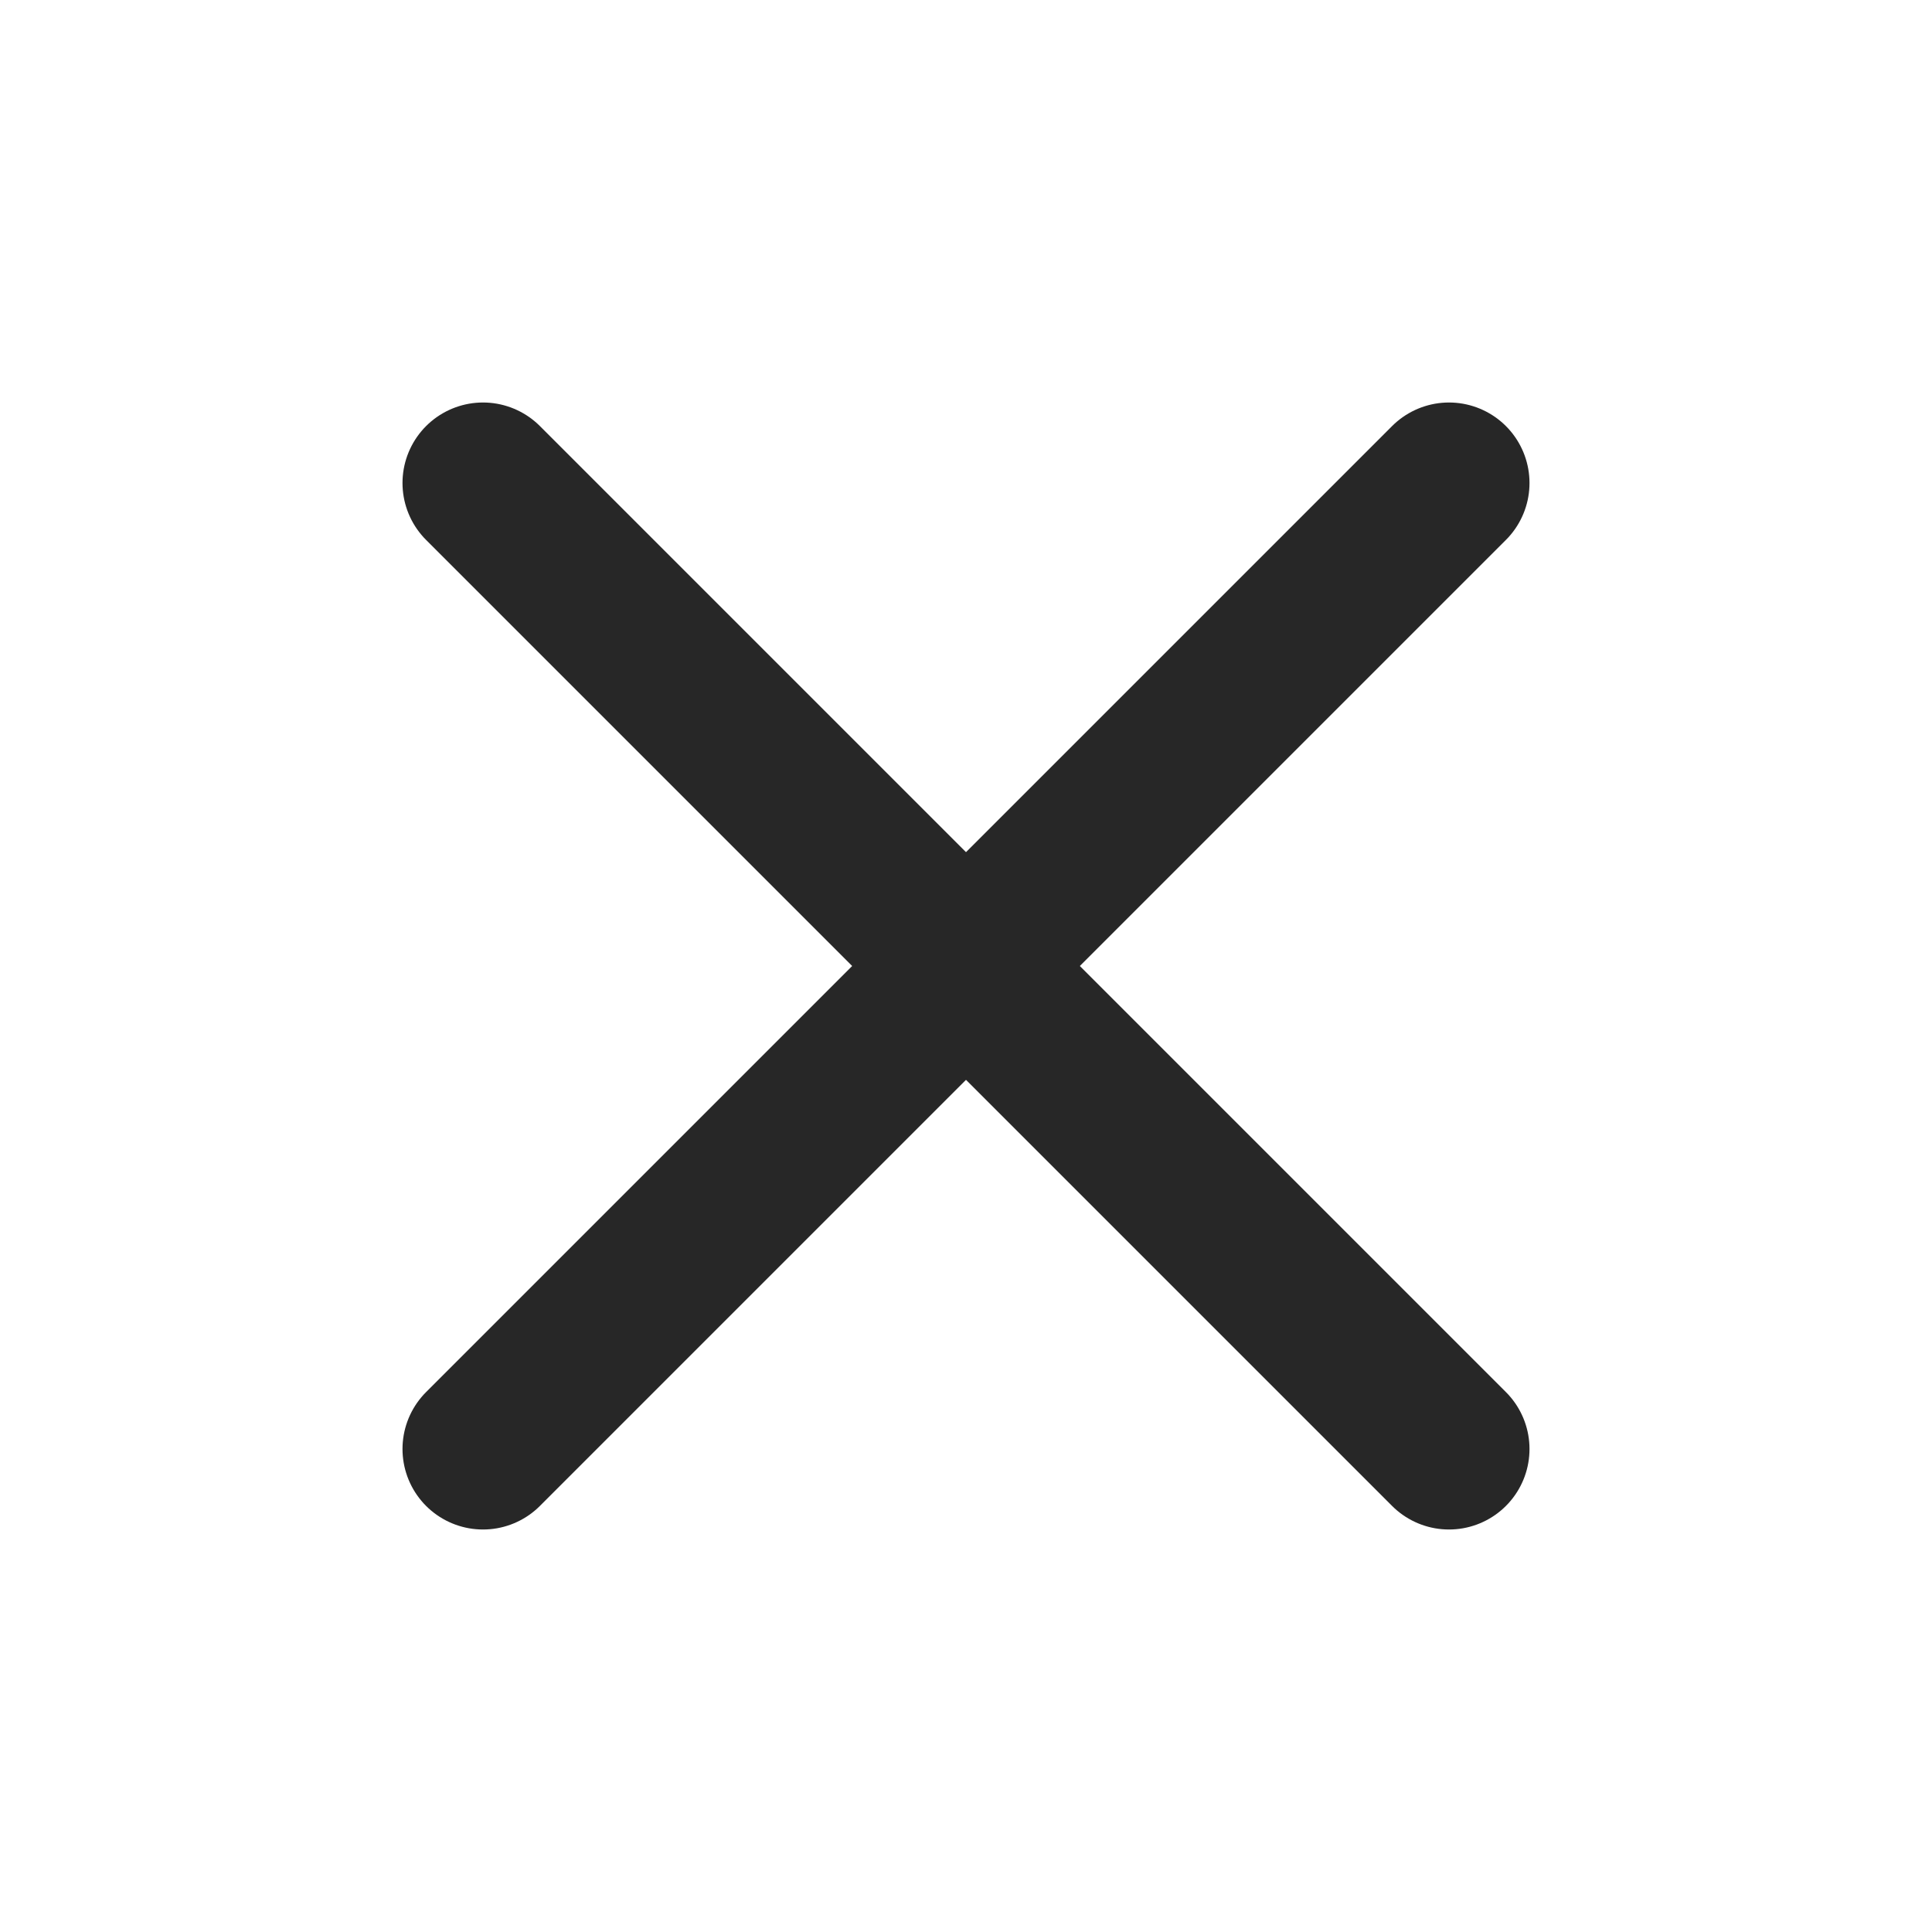
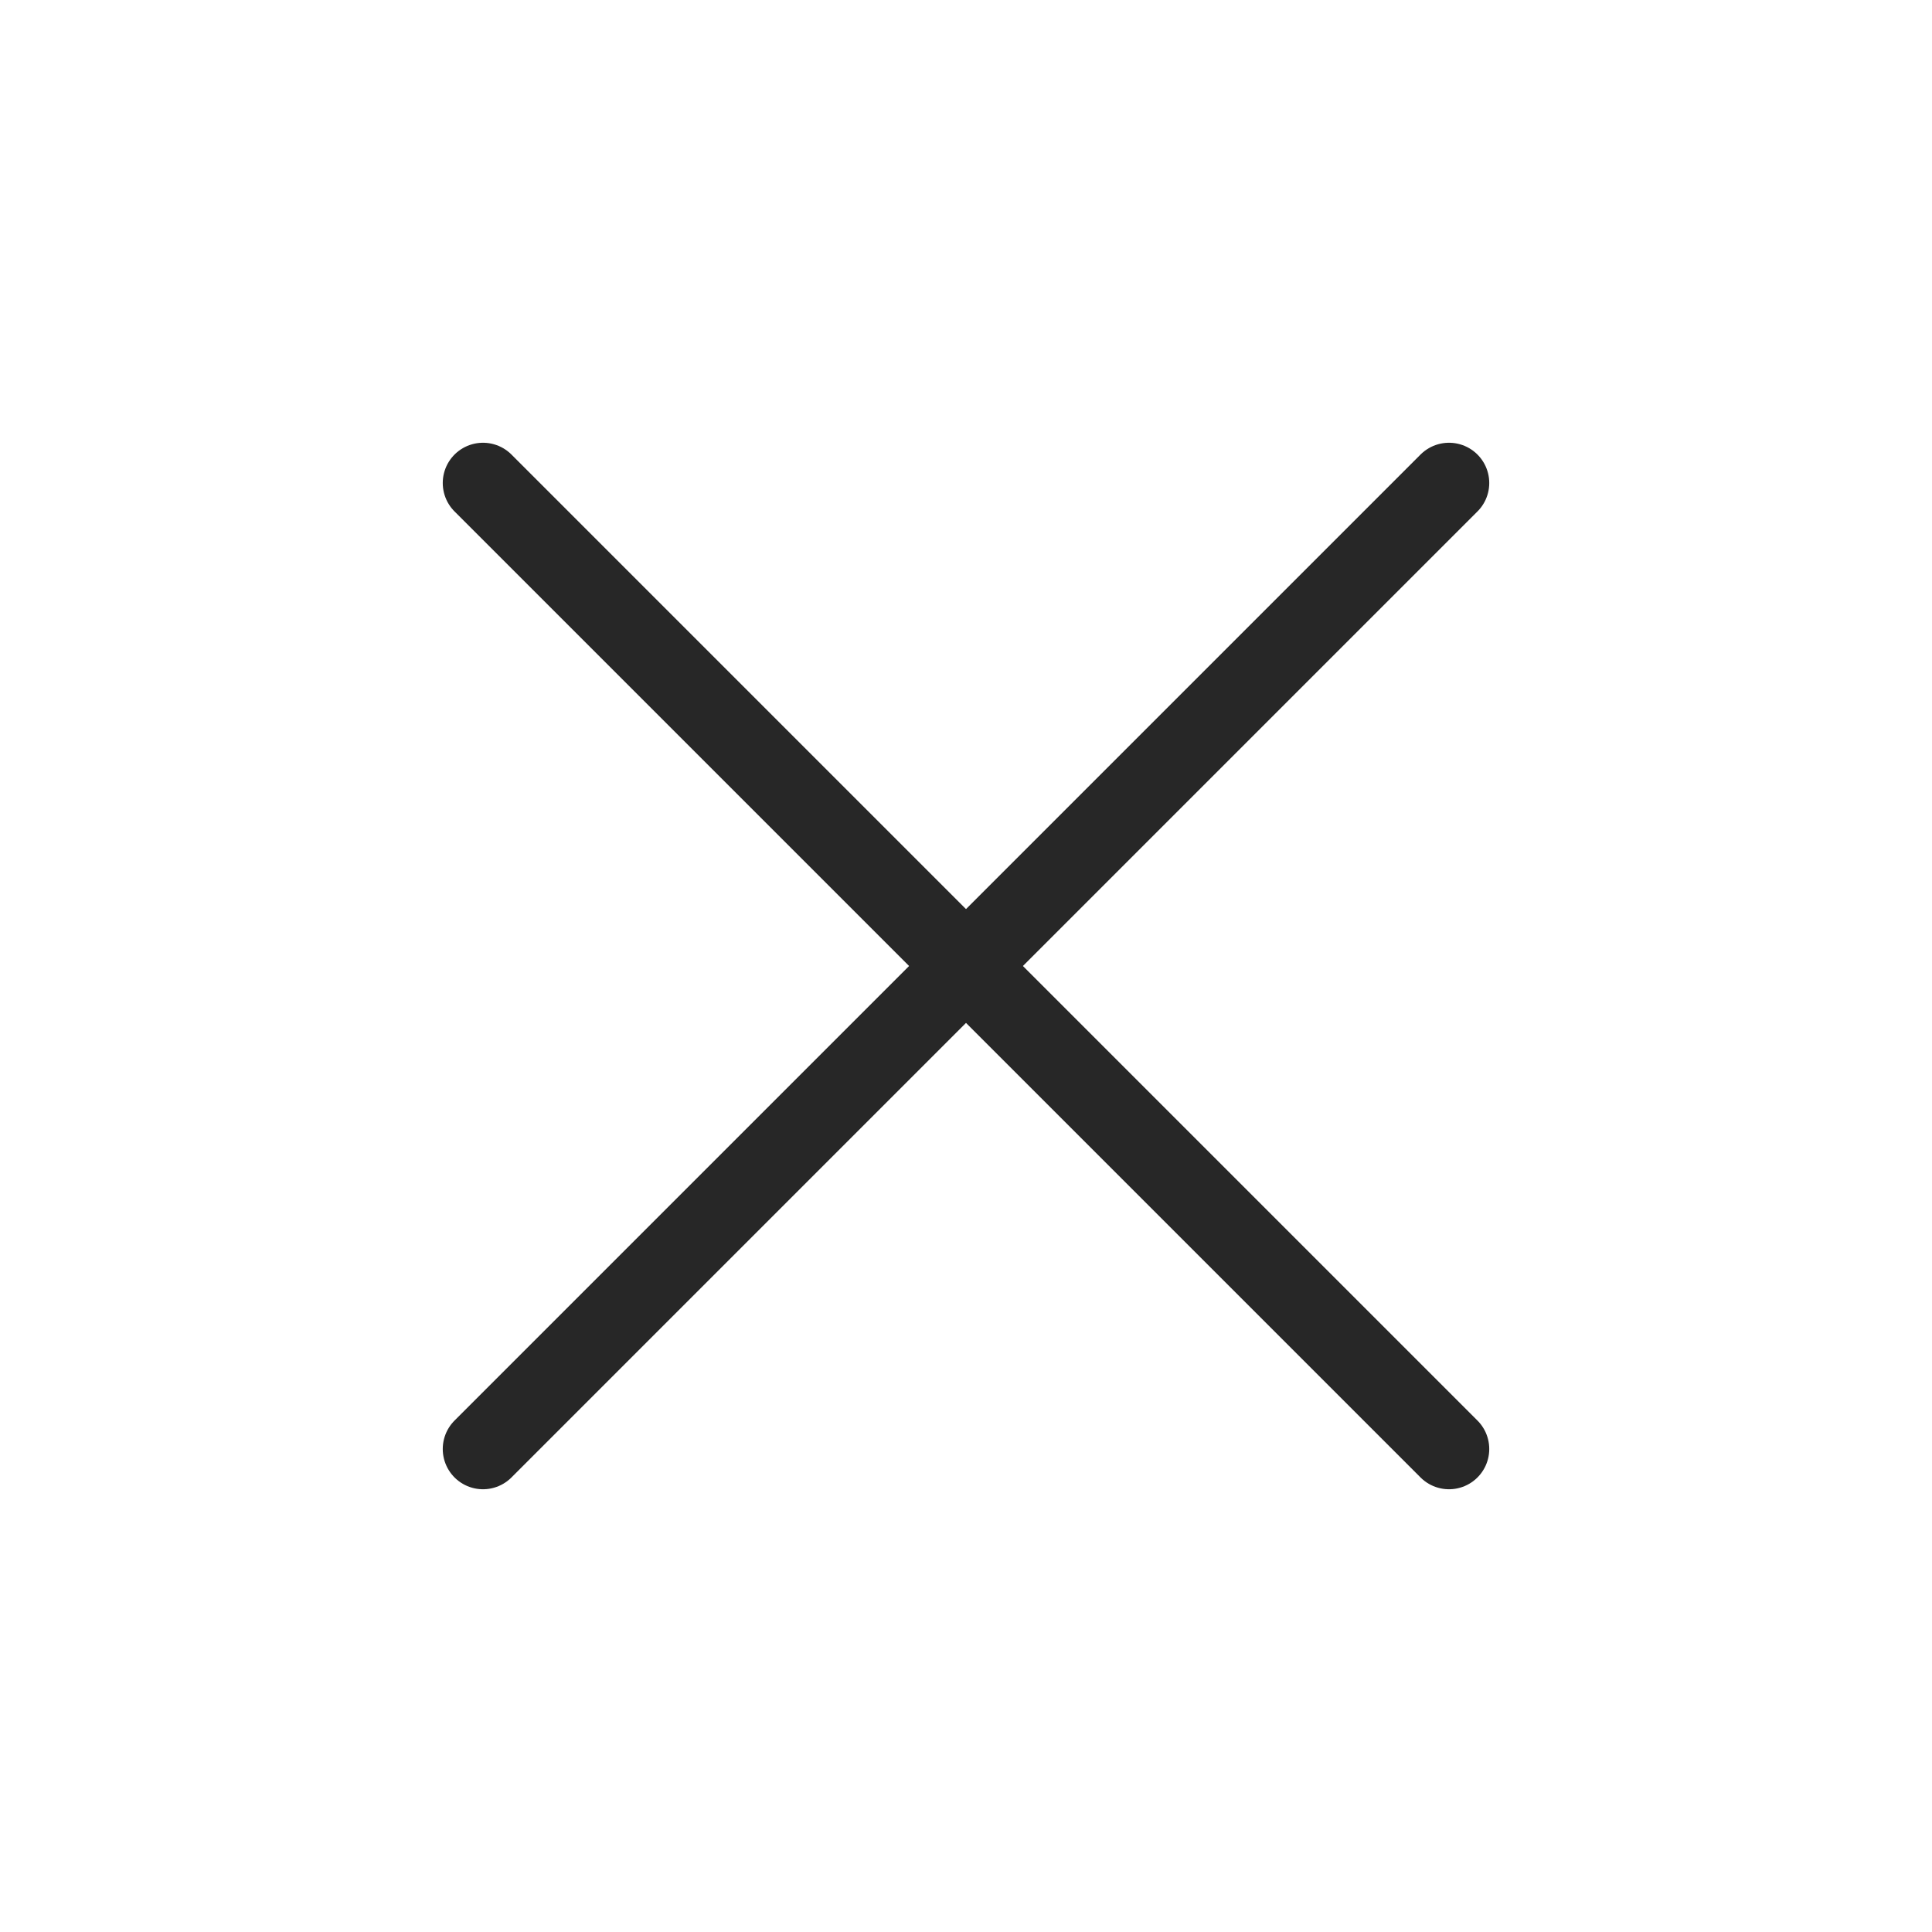
<svg xmlns="http://www.w3.org/2000/svg" width="24" height="24" viewBox="0 0 24 24" fill="none">
-   <path d="M18 6L6 18" stroke="#272727" stroke-width="2" stroke-linecap="round" stroke-linejoin="round" />
-   <path d="M6 6L18 18" stroke="#272727" stroke-width="2" stroke-linecap="round" stroke-linejoin="round" />
+   <path d="M18 6L6 18" stroke="#272727" strokeWidth="2" stroke-linecap="round" stroke-linejoin="round" />
+   <path d="M6 6L18 18" stroke="#272727" strokeWidth="2" stroke-linecap="round" stroke-linejoin="round" />
</svg>
